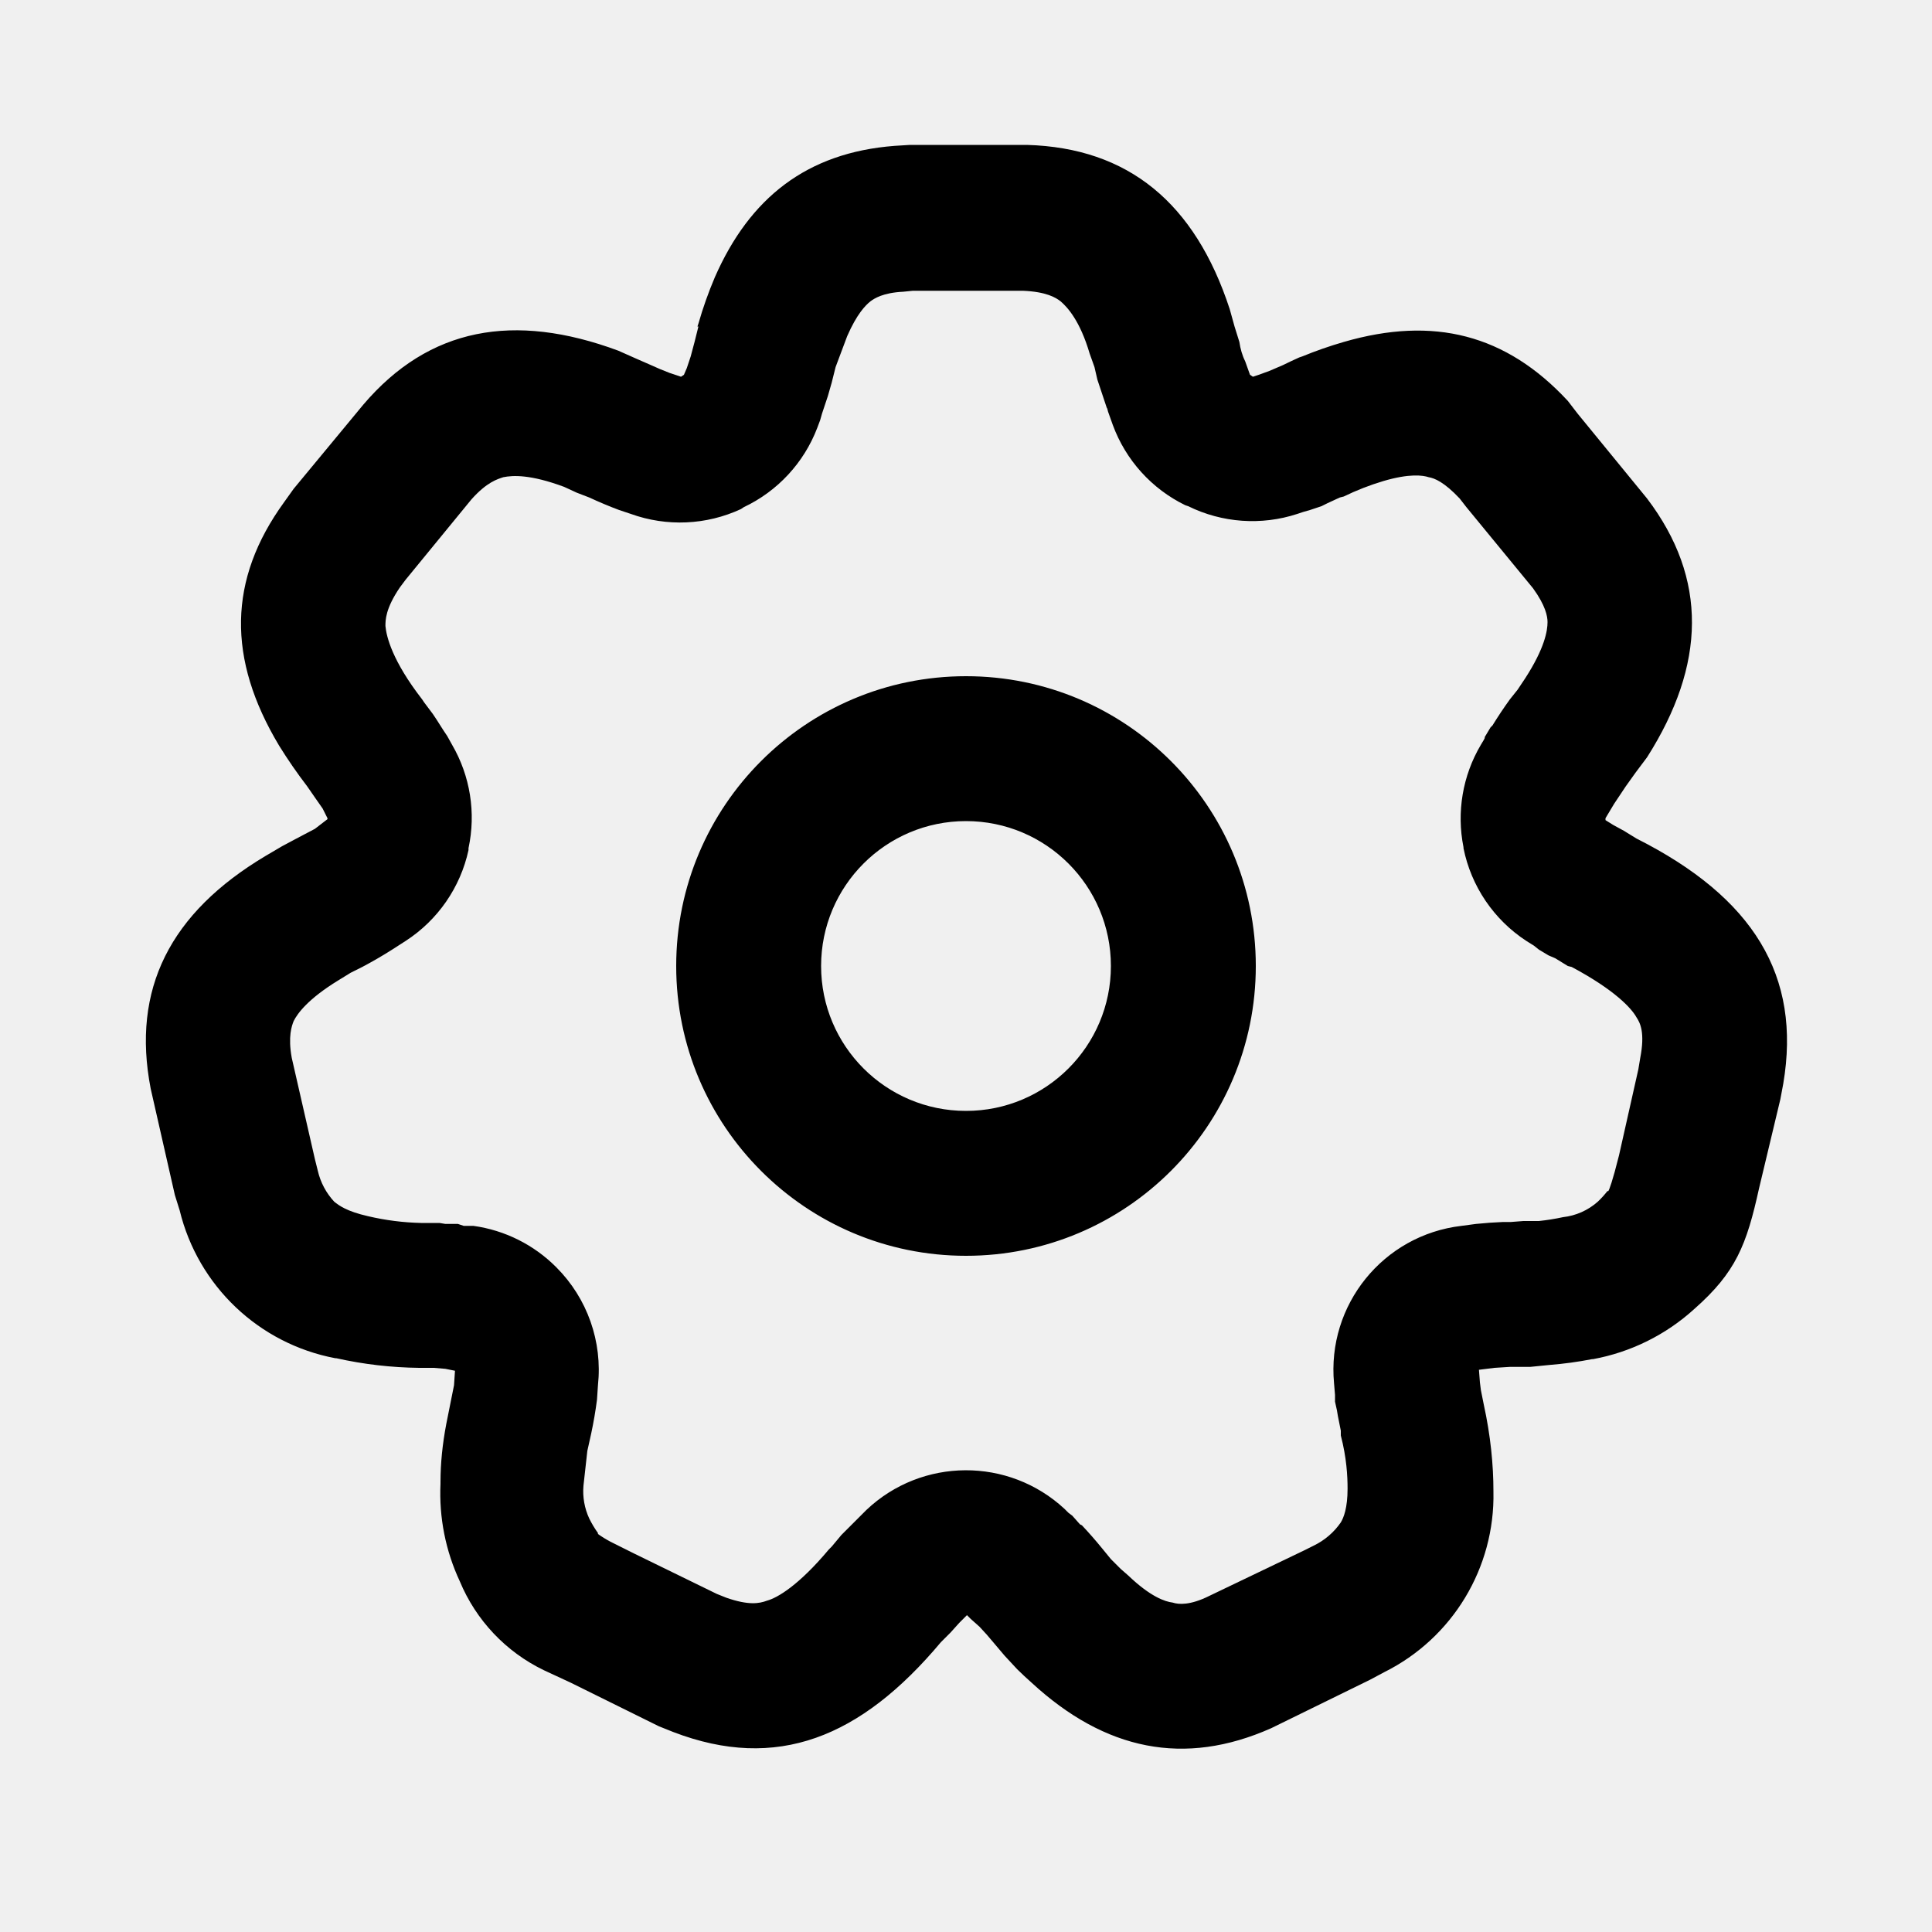
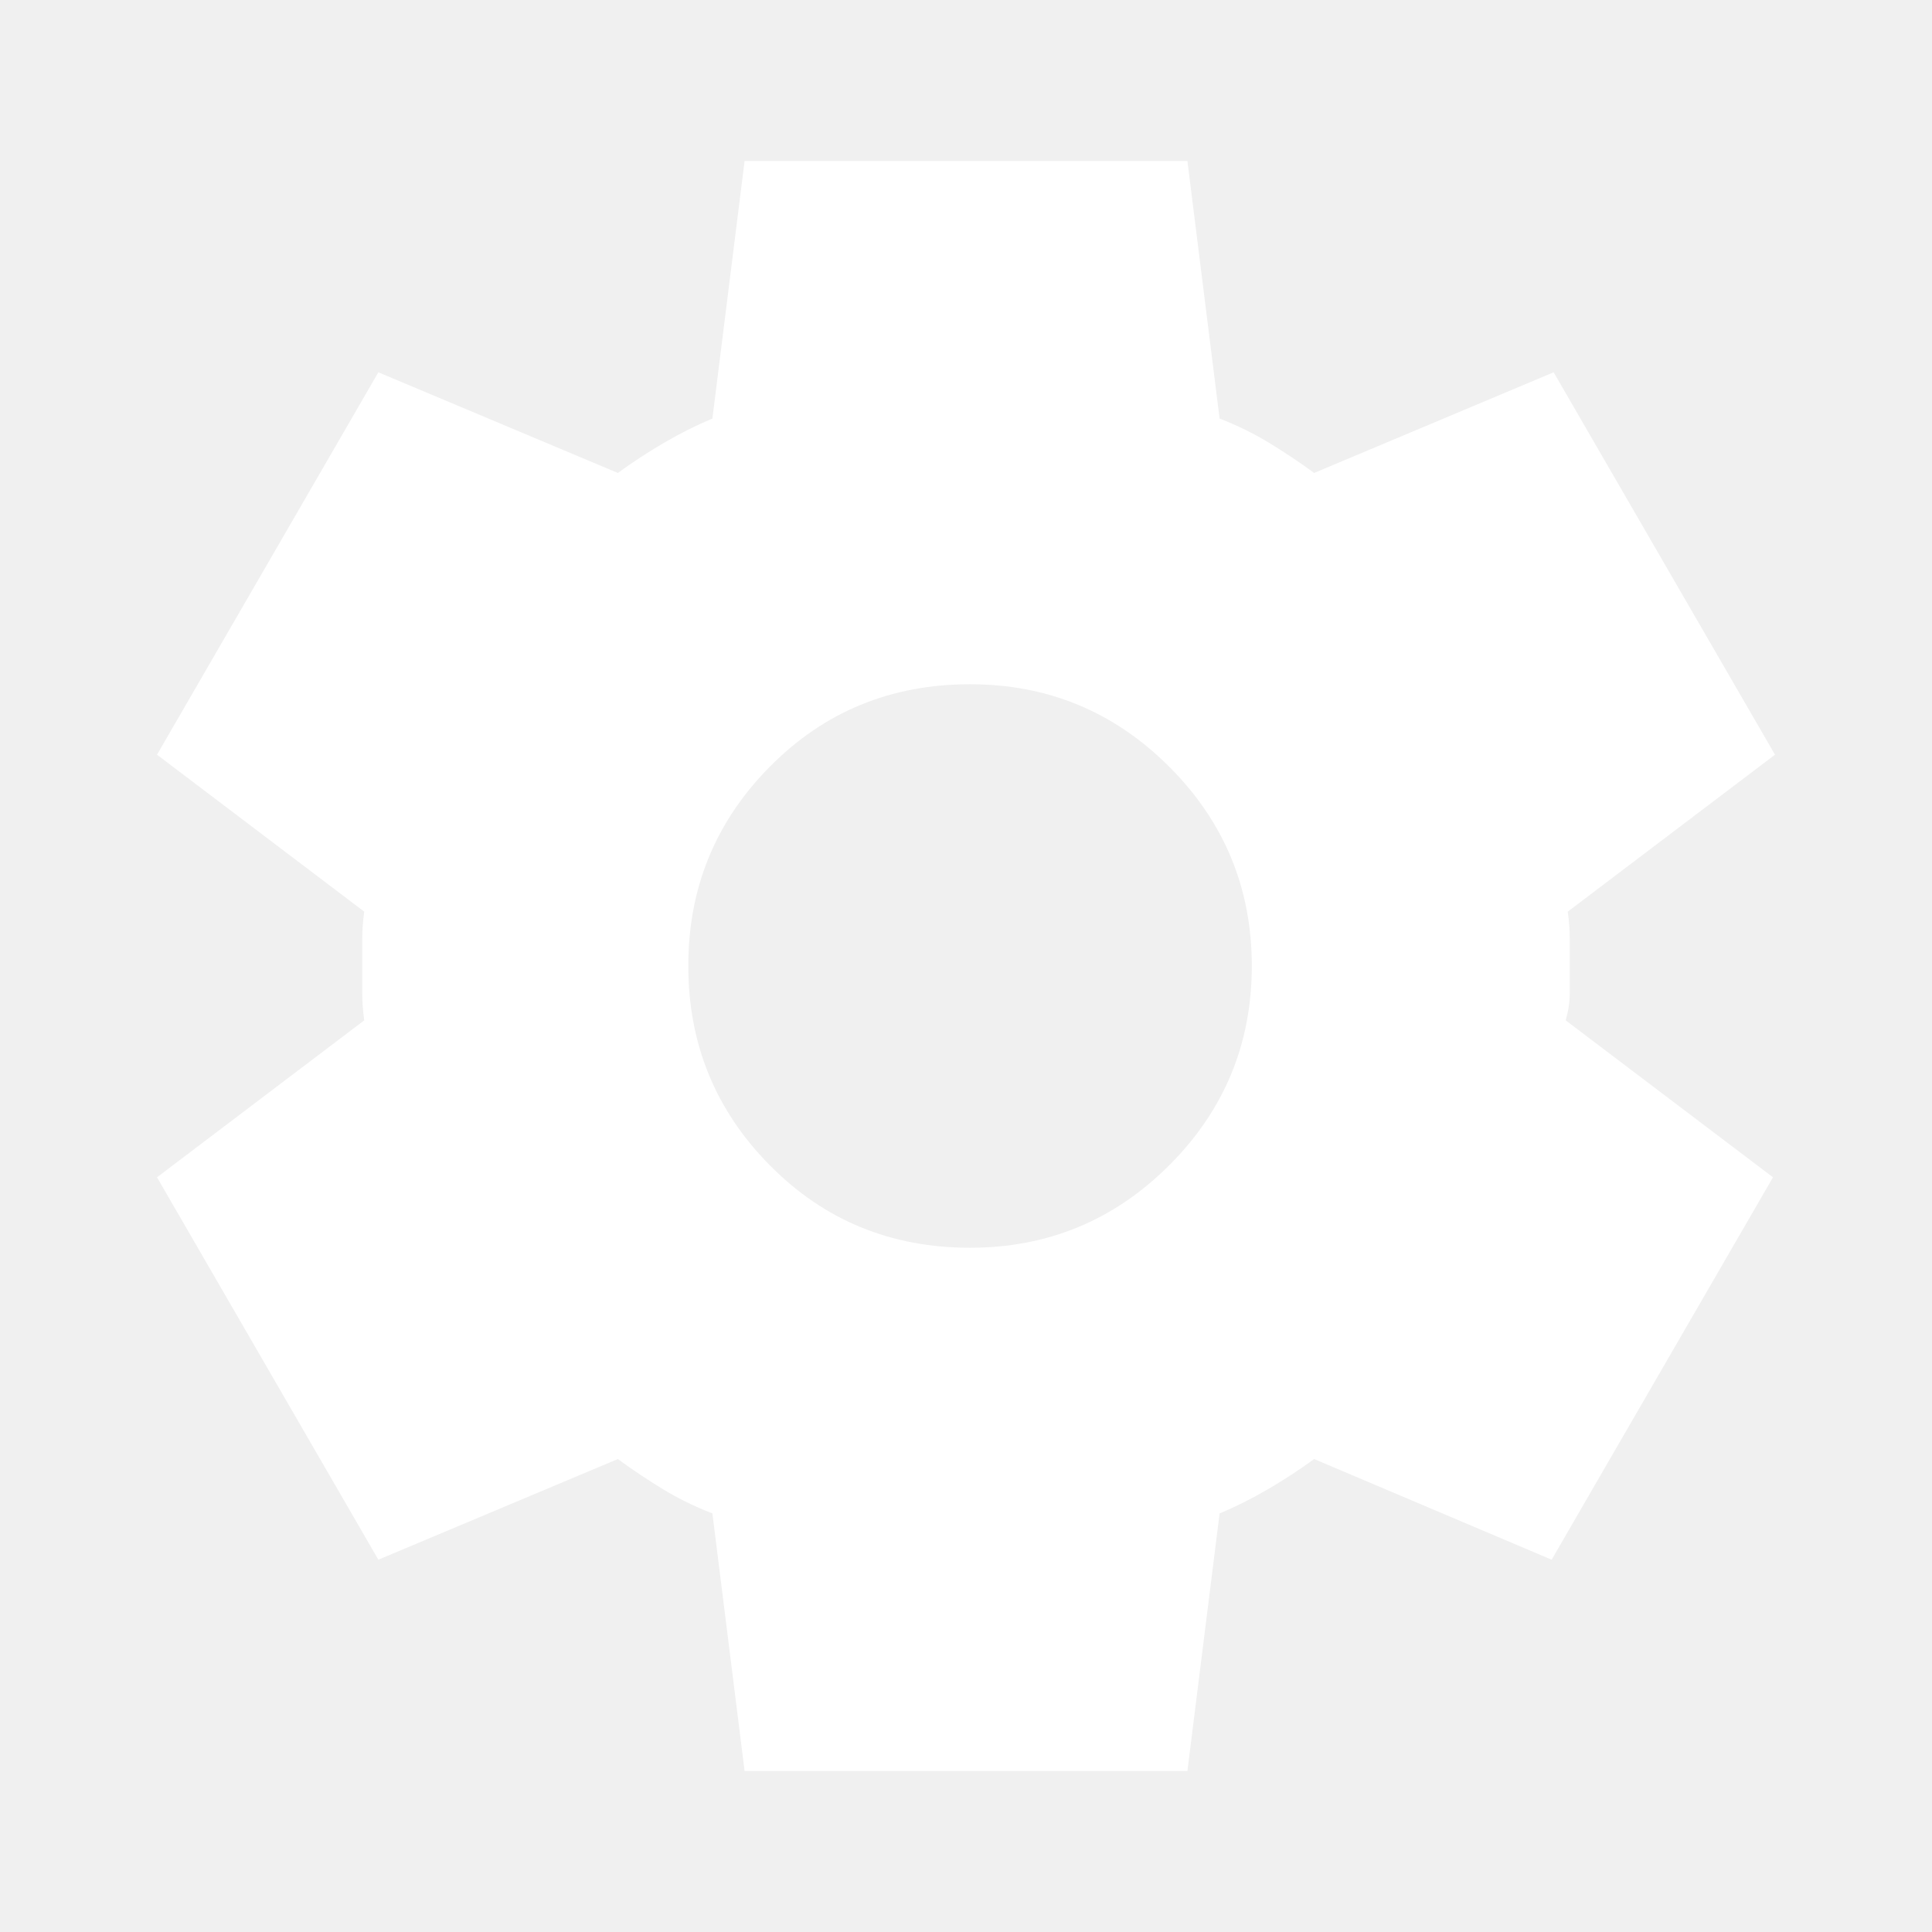
- <svg xmlns="http://www.w3.org/2000/svg" width="20" height="20" fill="currentColor" viewBox="0 0 20 20">
-   <path fill-rule="evenodd" d="m7.22 3.38.01-.03a4.15 4.15 0 0 1 .17-.48c.36-.82.95-1.29 1.86-1.36l.16-.01h1.21c1.05.03 1.74.6 2.1 1.7l.05.18.05.16c.01.07.03.14.06.2l.05.14.03.02.06-.02.11-.04.14-.06a5.36 5.36 0 0 1 .17-.08l.03-.01a4.23 4.23 0 0 1 .43-.15c.93-.27 1.68-.08 2.32.61l.1.13.72.88c.63.83.61 1.72 0 2.68l-.12.16-.1.14-.12.18-.06.1-.03.05v.02l.08.05.11.06.13.08c1.21.61 1.71 1.42 1.52 2.54l-.03.16-.22.92c-.13.59-.24.87-.67 1.25a2.13 2.13 0 0 1-1.05.52h-.01a3.92 3.92 0 0 1-.44.06l-.2.02H15.63l-.16.01-.16.02.01.13.01.08.03.15c.07.32.1.62.1.9a2.04 2.04 0 0 1-1.13 1.87l-.15.08-1.02.5c-.9.4-1.72.23-2.48-.47a3.93 3.93 0 0 1-.15-.14l-.13-.14-.11-.13a2.94 2.94 0 0 0-.15-.17l-.09-.08-.04-.04-.08.08-.09.1-.1.1c-.83.99-1.7 1.34-2.77.93l-.15-.06-.91-.45-.28-.13a1.78 1.78 0 0 1-.87-.92 2.15 2.15 0 0 1-.2-1.01v-.02c0-.19.02-.39.06-.6l.04-.2.04-.2.01-.15-.1-.02-.12-.01h-.15a4.14 4.14 0 0 1-.86-.1h-.01a2.05 2.05 0 0 1-1.61-1.53l-.05-.16-.25-1.1c-.2-1.03.2-1.82 1.19-2.41l.17-.1.15-.08.19-.1.13-.1v-.01l-.05-.1-.07-.1-.09-.13a5.2 5.2 0 0 1-.29-.42c-.54-.9-.53-1.72.05-2.52l.1-.14.72-.87c.68-.8 1.56-.96 2.64-.56l.18.08.16.07a2.9 2.9 0 0 0 .19.08l.12.04.03-.02.03-.07.04-.12.04-.15.04-.16Zm4.24.84.01.04.05.14a1.5 1.5 0 0 0 .75.83l.03.01a1.5 1.5 0 0 0 1.13.08l.06-.02a1.47 1.47 0 0 0 .07-.02l.12-.04.06-.03.13-.06.04-.01a2.7 2.7 0 0 1 .41-.16c.27-.08.41-.06.47-.04.06.01.16.05.32.22l.07.09.69.84c.13.18.15.29.15.35 0 .09-.03.27-.23.58l-.08.12-.08.1a4.4 4.4 0 0 0-.18.27l-.02.02-.06.1v.01l-.01.02-.03.05a1.5 1.5 0 0 0-.18 1.06v.01a1.5 1.5 0 0 0 .65.96l.08.05.05.04.1.06.07.03.13.08.04.01c.45.24.62.43.67.52.04.06.09.16.04.42l-.02.12-.2.89c-.07.28-.1.35-.11.37h-.01a.97.97 0 0 1-.1.11.65.65 0 0 1-.36.16 2.36 2.36 0 0 1-.25.04h-.16l-.13.01h-.08a4.55 4.55 0 0 0-.28.02l-.15.02a1.5 1.5 0 0 0-1.32 1.63l.01.12v.07l.02.09.01.06.03.15v.05c.06.23.07.42.07.55 0 .2-.04.3-.07.35a.72.72 0 0 1-.28.24l-.1.05-.98.47c-.2.1-.32.09-.38.07-.08-.01-.23-.06-.46-.28a2.38 2.38 0 0 1-.08-.07l-.1-.1-.09-.11a4.39 4.39 0 0 0-.21-.24l-.02-.01-.08-.09a1.43 1.43 0 0 0-.04-.03l-.04-.04a1.5 1.5 0 0 0-2.05.01l-.08.08a1.43 1.43 0 0 0-.04.04l-.1.1a1.53 1.53 0 0 0-.04.04l-.1.12-.03.03c-.31.37-.53.5-.64.53-.08.03-.19.05-.42-.03l-.1-.04-.86-.42-.24-.12a1.19 1.19 0 0 1-.13-.08v-.01a1.08 1.08 0 0 1-.09-.15.67.67 0 0 1-.06-.34l.04-.36.04-.18a4.38 4.38 0 0 0 .06-.35l.01-.15a1.5 1.5 0 0 0-.43-1.22 1.5 1.5 0 0 0-.86-.43h-.1a1.4 1.4 0 0 0-.06-.02h-.13a1.54 1.54 0 0 0-.06-.01h-.19a2.66 2.66 0 0 1-.55-.07c-.22-.05-.3-.11-.35-.15a.7.7 0 0 1-.17-.32L3.26 12l-.24-1.05c-.04-.22 0-.33.02-.38.04-.08.15-.23.46-.42l.13-.08.12-.06a4.43 4.43 0 0 0 .31-.18l.14-.09a1.5 1.5 0 0 0 .65-.94v-.02a1.5 1.5 0 0 0-.17-1.07l-.05-.09a1.49 1.49 0 0 0-.04-.06l-.07-.11a1.5 1.5 0 0 0-.04-.06l-.09-.12a1.52 1.52 0 0 0-.02-.03c-.31-.4-.37-.65-.38-.76 0-.06 0-.18.15-.4L4.2 6l.68-.83c.16-.18.27-.21.33-.23.1-.02.28-.03.63.1l.13.06.13.05a4.42 4.42 0 0 0 .31.13l.12.04a1.5 1.5 0 0 0 1.14-.05l.03-.02a1.5 1.5 0 0 0 .76-.82l.03-.08.02-.07.04-.12.02-.06.04-.14.01-.04.03-.12.12-.32c.1-.23.19-.32.24-.36.04-.03.13-.09.34-.1l.1-.01h1.14c.24.01.34.07.39.11.07.06.2.2.3.54l.05.14.03.13.1.3ZM10 11.5a1.5 1.5 0 1 0 0-3 1.5 1.5 0 0 0 0 3Zm0 1.5a3 3 0 1 0 0-6 3 3 0 0 0 0 6Z" clip-rule="evenodd" />
+ <svg xmlns="http://www.w3.org/2000/svg" width="30" height="30" viewBox="0 0 30 30" fill="none">
+   <path d="M11.562 27.5L11.062 23.5C10.792 23.396 10.536 23.271 10.296 23.125C10.056 22.979 9.822 22.823 9.594 22.656L5.875 24.219L2.438 18.281L5.656 15.844C5.635 15.698 5.625 15.557 5.625 15.421V14.579C5.625 14.443 5.635 14.302 5.656 14.156L2.438 11.719L5.875 5.781L9.594 7.344C9.823 7.177 10.062 7.021 10.312 6.875C10.562 6.729 10.812 6.604 11.062 6.5L11.562 2.5H18.438L18.938 6.5C19.208 6.604 19.464 6.729 19.704 6.875C19.944 7.021 20.178 7.177 20.406 7.344L24.125 5.781L27.562 11.719L24.344 14.156C24.365 14.302 24.375 14.443 24.375 14.579V15.421C24.375 15.557 24.354 15.698 24.312 15.844L27.531 18.281L24.094 24.219L20.406 22.656C20.177 22.823 19.938 22.979 19.688 23.125C19.438 23.271 19.188 23.396 18.938 23.5L18.438 27.5H11.562ZM15.062 19.375C16.271 19.375 17.302 18.948 18.156 18.094C19.01 17.24 19.438 16.208 19.438 15C19.438 13.792 19.01 12.76 18.156 11.906C17.302 11.052 16.271 10.625 15.062 10.625C13.833 10.625 12.797 11.052 11.953 11.906C11.108 12.76 10.687 13.792 10.688 15C10.688 16.208 11.109 17.24 11.953 18.094C12.796 18.948 13.832 19.375 15.062 19.375Z" fill="white" />
</svg>
